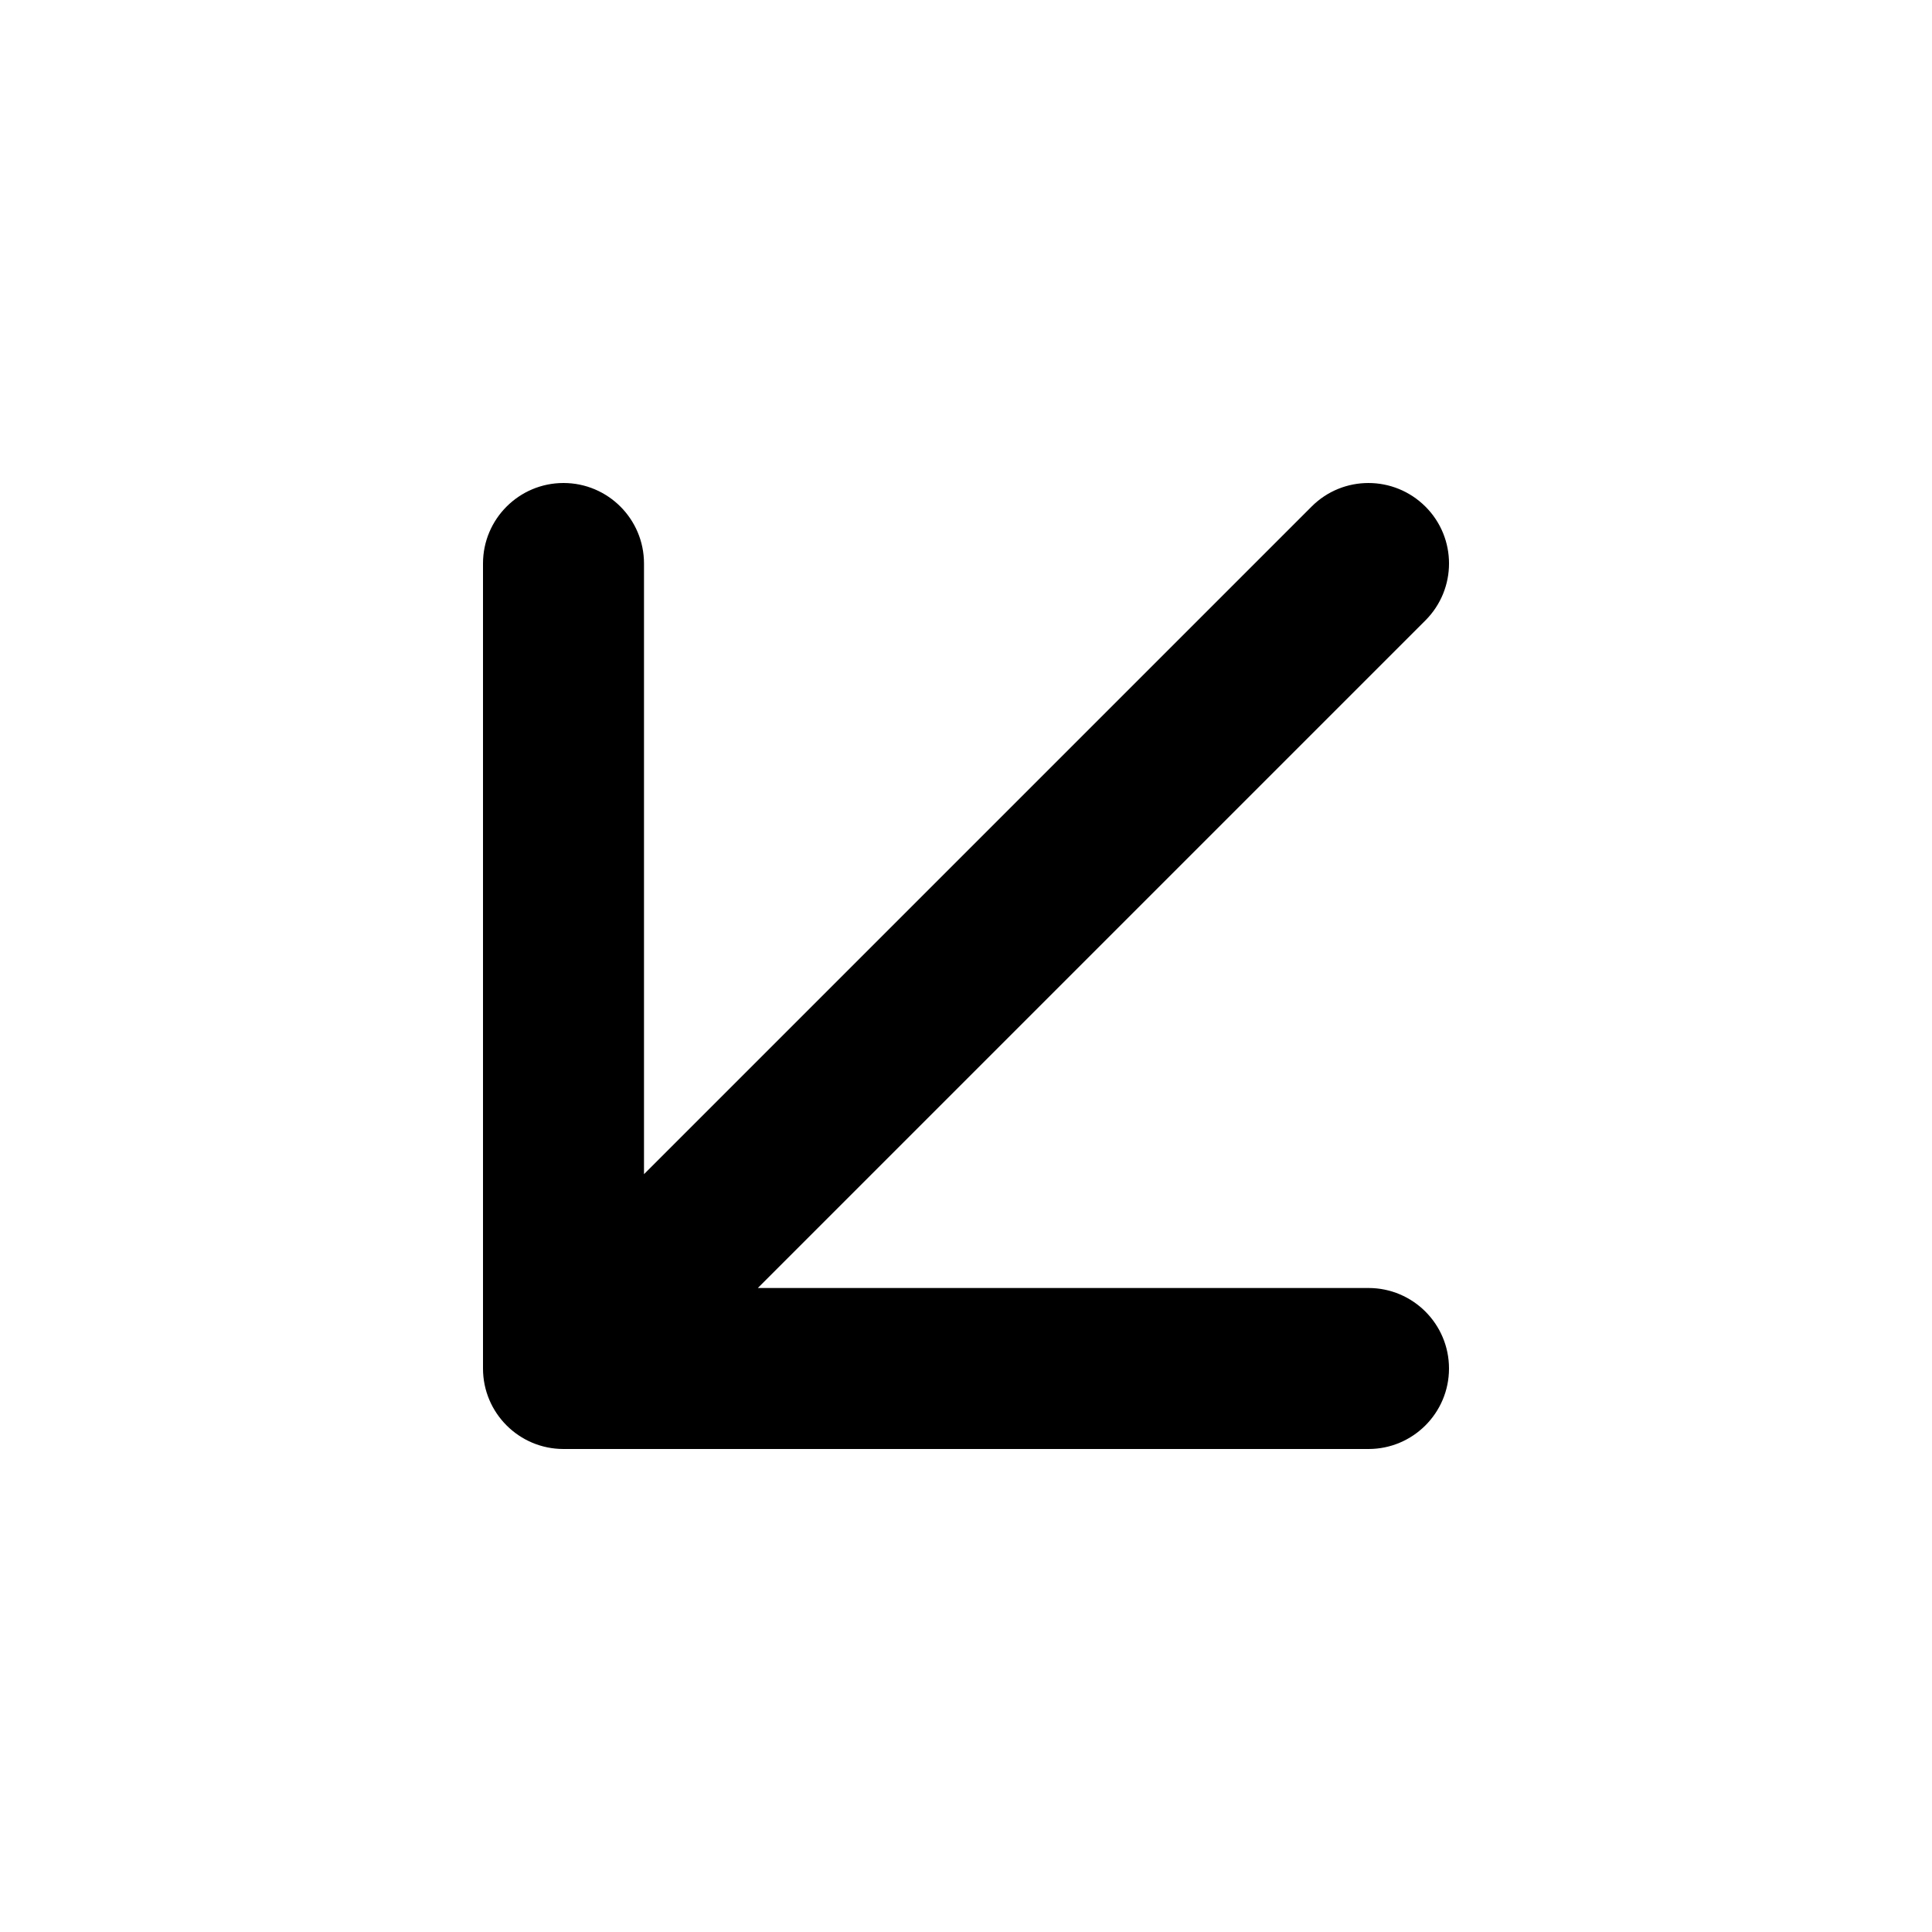
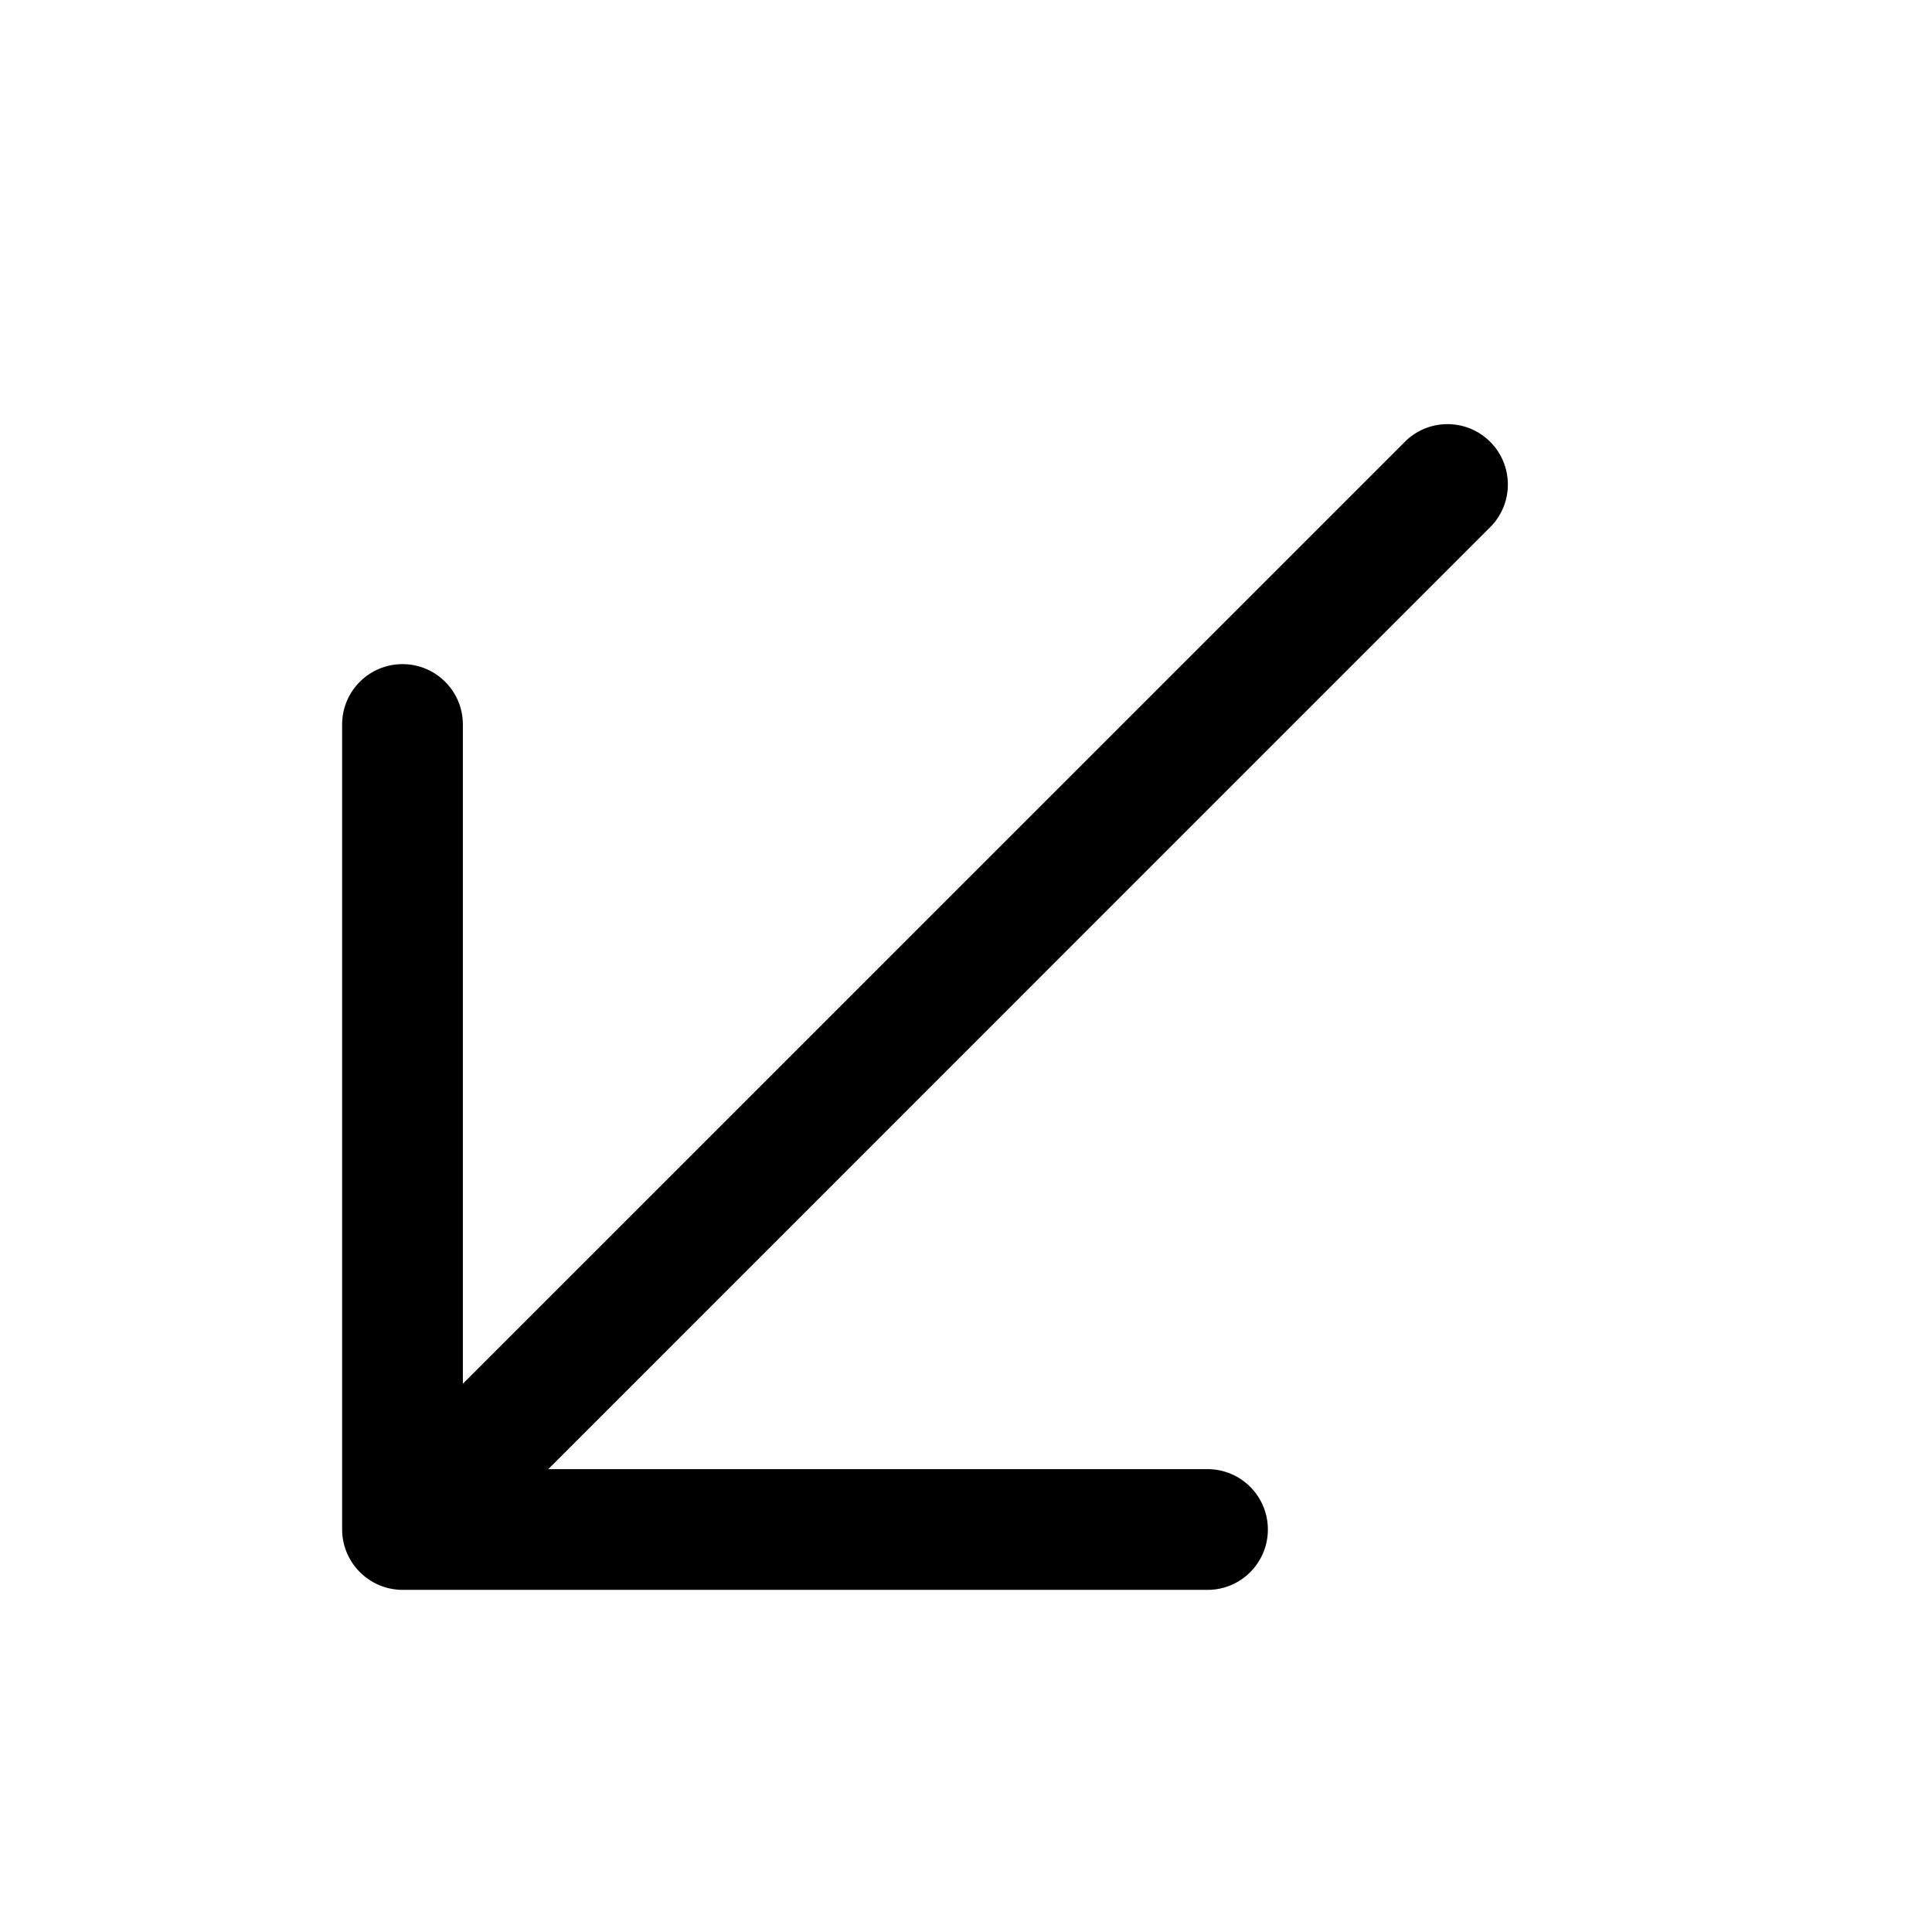
- <svg xmlns="http://www.w3.org/2000/svg" version="1.1" width="24" height="24" viewBox="0 0 24 24">
-   <path d="M17 16h-7.586l8.293-8.293c0.391-0.391 0.391-1.024 0-1.414s-1.024-0.391-1.414 0l-8.293 8.293v-7.586c0-0.552-0.448-1-1-1s-1 0.448-1 1v10c0 0.552 0.448 1 1 1h10c0.552 0 1-0.448 1-1s-0.448-1-1-1z" />
+ <svg xmlns="http://www.w3.org/2000/svg" id="Layer" viewBox="0 0 24 24">
+   <path id="arrow-down-left" fill="#000000" d="M18.53,6.53,6.811,18.25H15a.75.75,0,0,1,0,1.5H5A.753.753,0,0,1,4.25,19V9a.75.75,0,0,1,1.5,0v8.189L17.47,5.47a.75.75,0,0,1,1.06,1.06Z" />
</svg>
